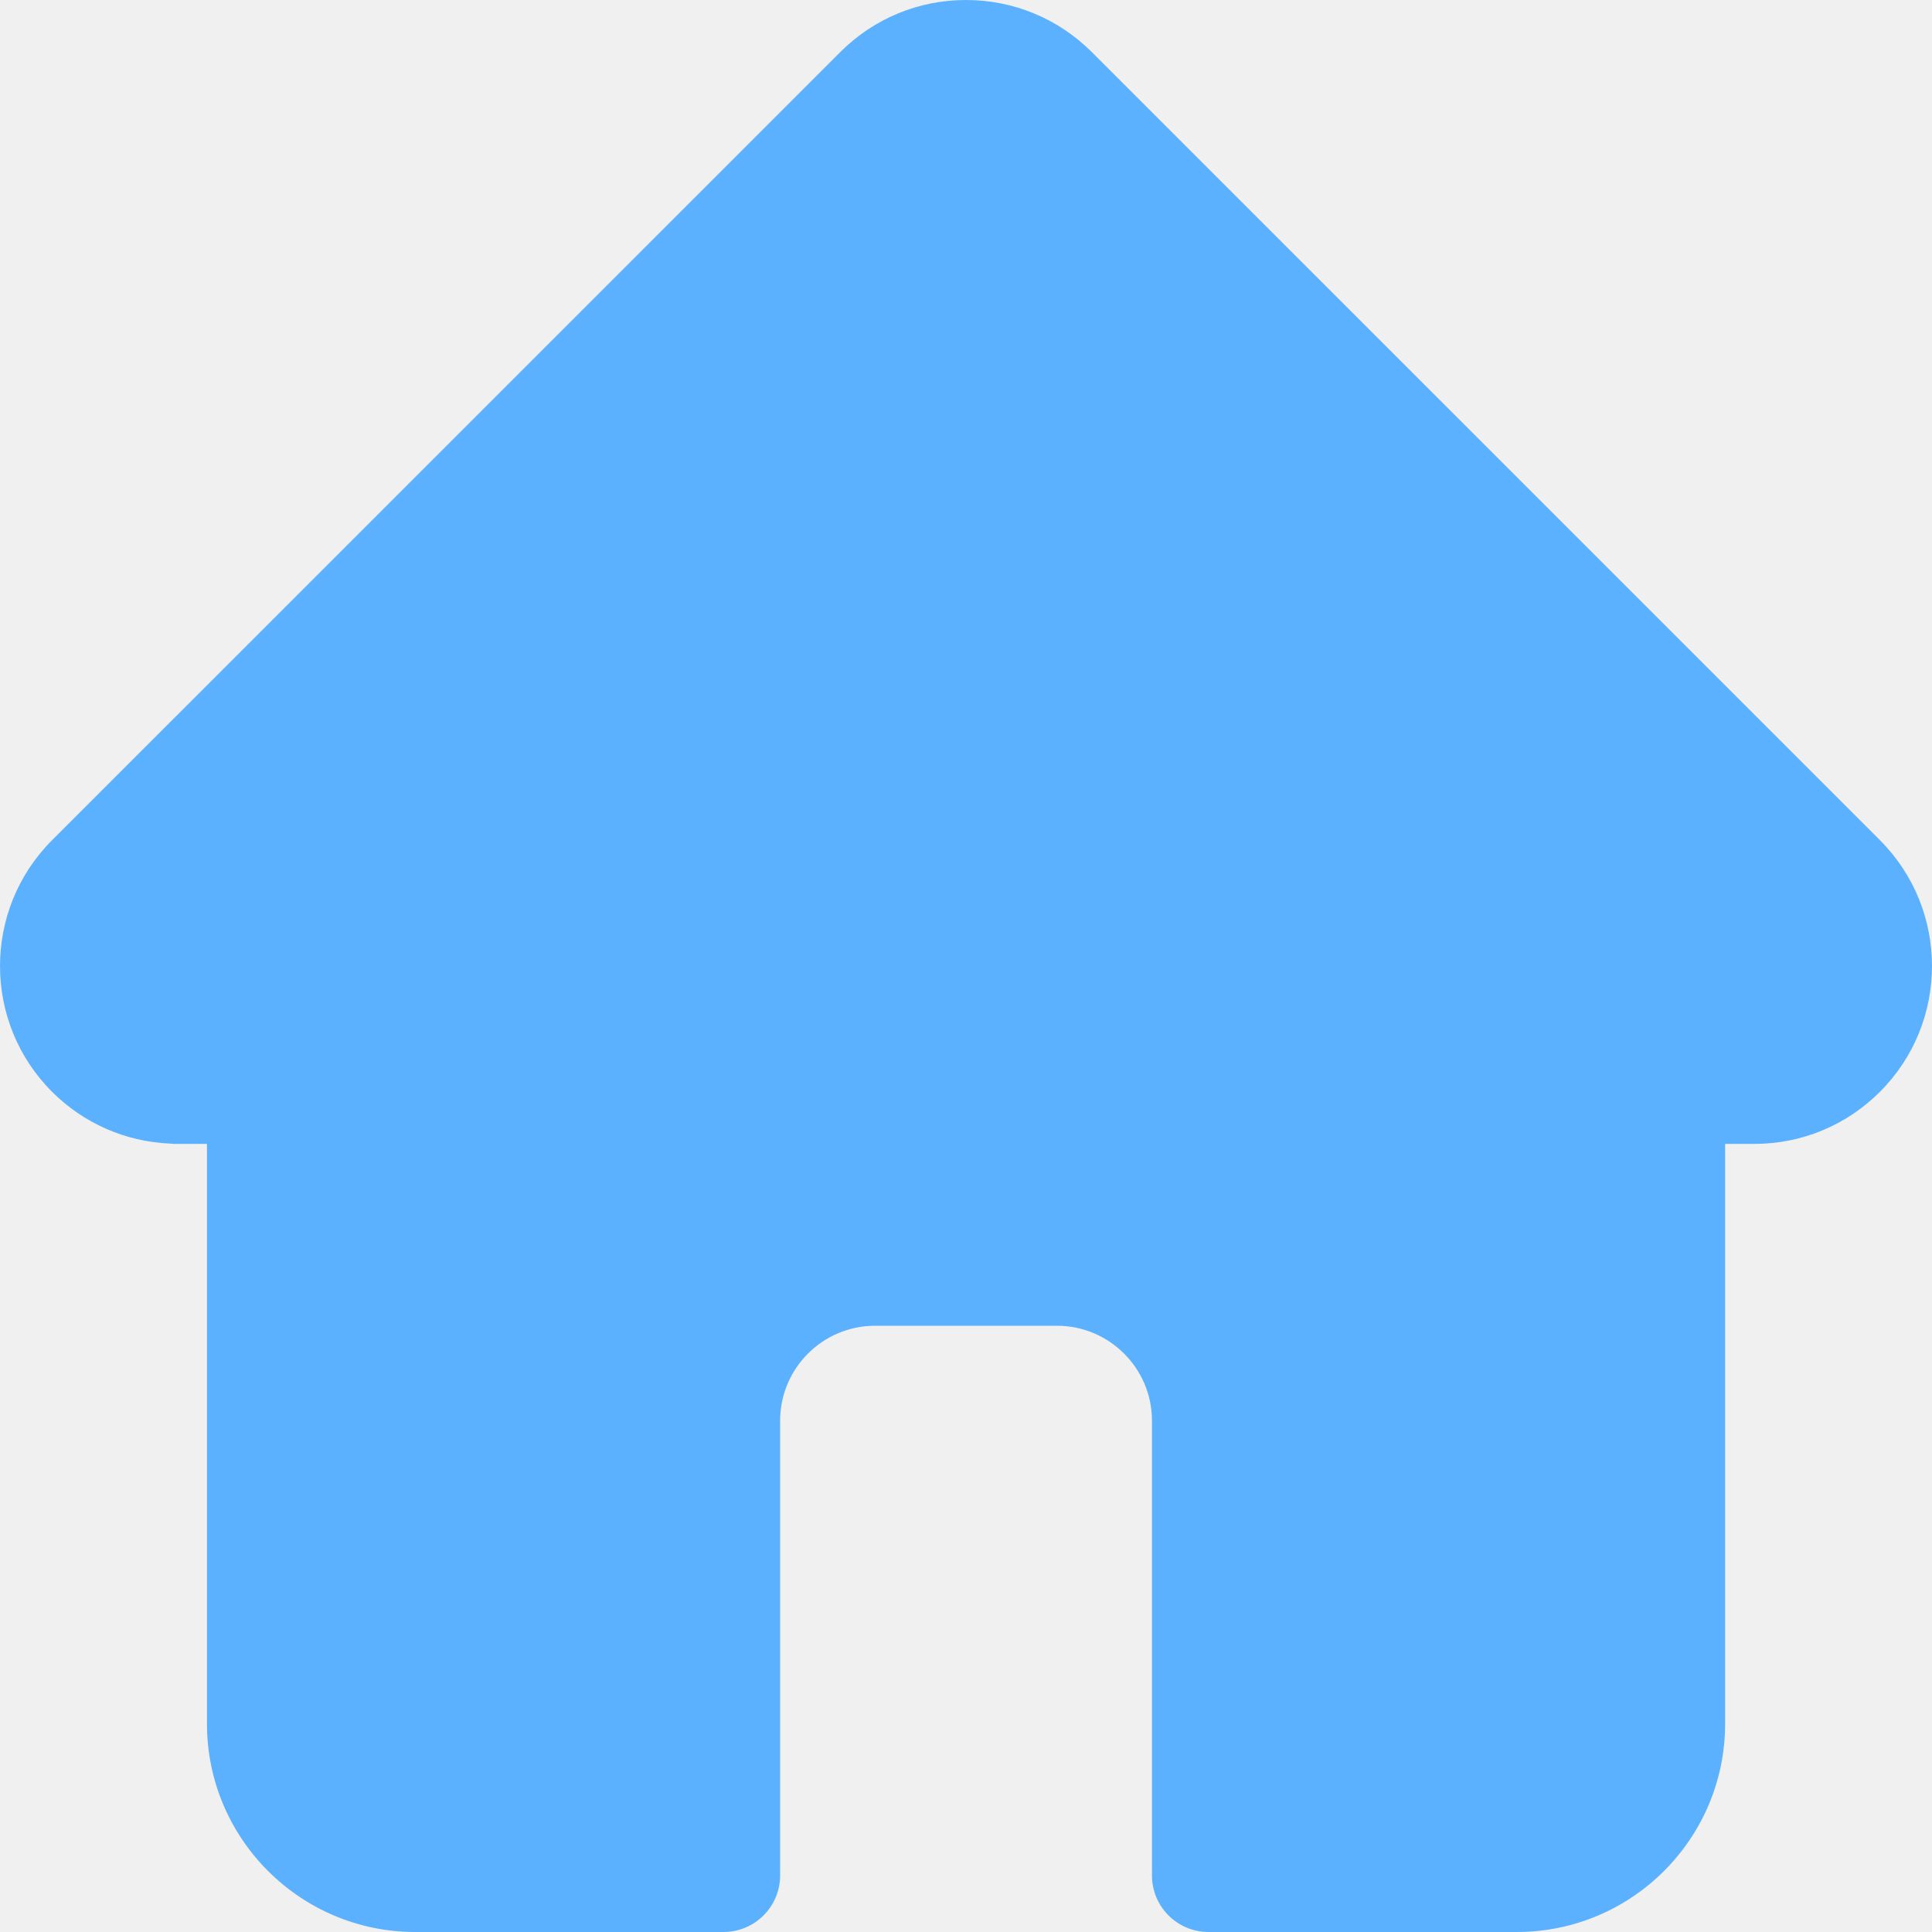
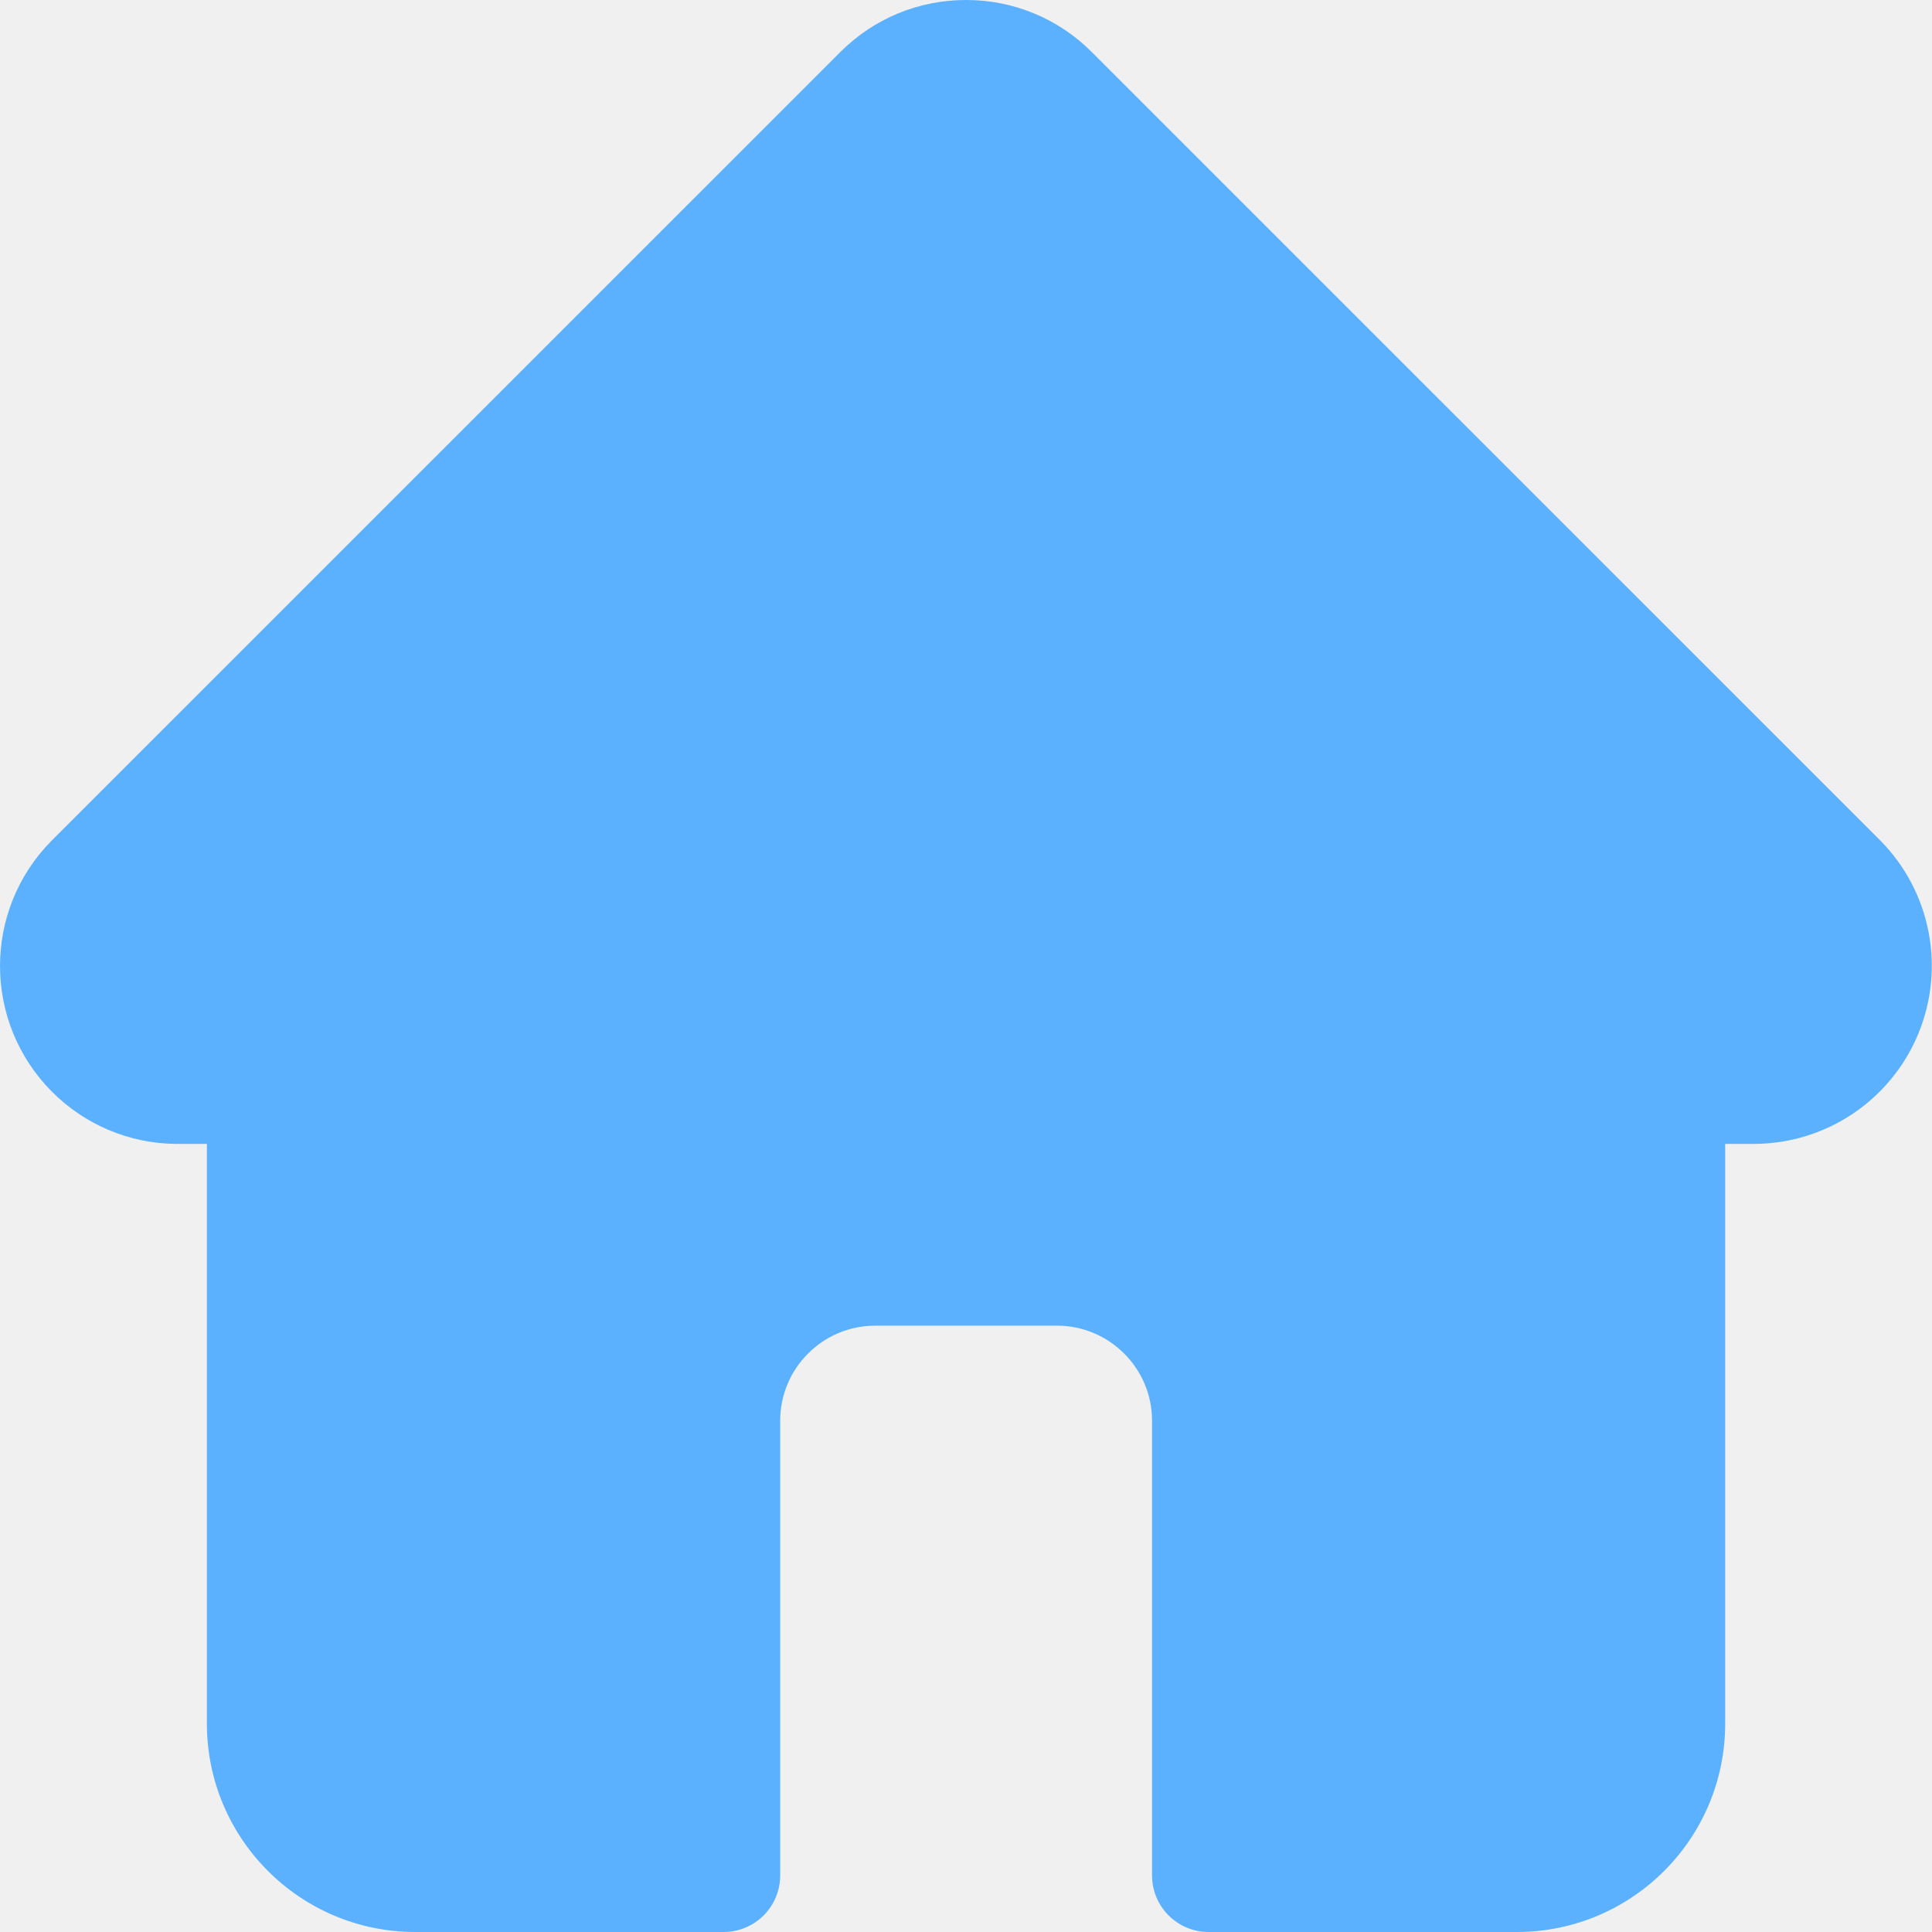
- <svg xmlns="http://www.w3.org/2000/svg" width="24" height="24" viewBox="0 0 24 24" fill="none">
+ <svg xmlns="http://www.w3.org/2000/svg" width="24" height="24" fill="none">
  <g clip-path="url(#clip0_2828_206)">
-     <path d="M23.355 10.439L23.354 10.437L13.563 0.647C13.145 0.23 12.59 0 12 0C11.41 0 10.855 0.23 10.438 0.647L0.652 10.432C0.648 10.435 0.645 10.439 0.642 10.442C-0.215 11.304 -0.214 12.702 0.646 13.562C1.039 13.955 1.558 14.182 2.112 14.206C2.135 14.209 2.157 14.21 2.18 14.21H2.571V21.414C2.571 22.84 3.731 24 5.157 24H8.987C9.376 24 9.691 23.685 9.691 23.297V17.648C9.691 16.998 10.22 16.469 10.87 16.469H13.13C13.78 16.469 14.31 16.998 14.31 17.648V23.297C14.31 23.685 14.624 24 15.013 24H18.843C20.27 24 21.43 22.84 21.43 21.414V14.21H21.792C22.382 14.21 22.936 13.98 23.354 13.562C24.215 12.701 24.215 11.3 23.355 10.439Z" fill="#5CB1FF" />
+     <path d="M23.355 10.439l-.001-.002-9.791-9.79A2.195 2.195 0 0012 0c-.59 0-1.145.23-1.562.647L.652 10.432l-.01.01a2.212 2.212 0 00.004 3.12 2.197 2.197 0 001.534.648h.39v7.204A2.589 2.589 0 005.158 24h3.83a.703.703 0 00.704-.703v-5.649c0-.65.529-1.18 1.18-1.18h2.259c.65 0 1.18.53 1.18 1.18v5.649c0 .388.314.703.703.703h3.83a2.589 2.589 0 002.587-2.586V14.21h.362a2.213 2.213 0 001.564-3.77z" fill="#5CB1FF" />
  </g>
  <defs>
    <clipPath id="clip0_2828_206">
-       <rect width="24" height="24" fill="white" />
+       <path fill="#fff" d="M0 0h24v24H0z" />
    </clipPath>
  </defs>
</svg>
